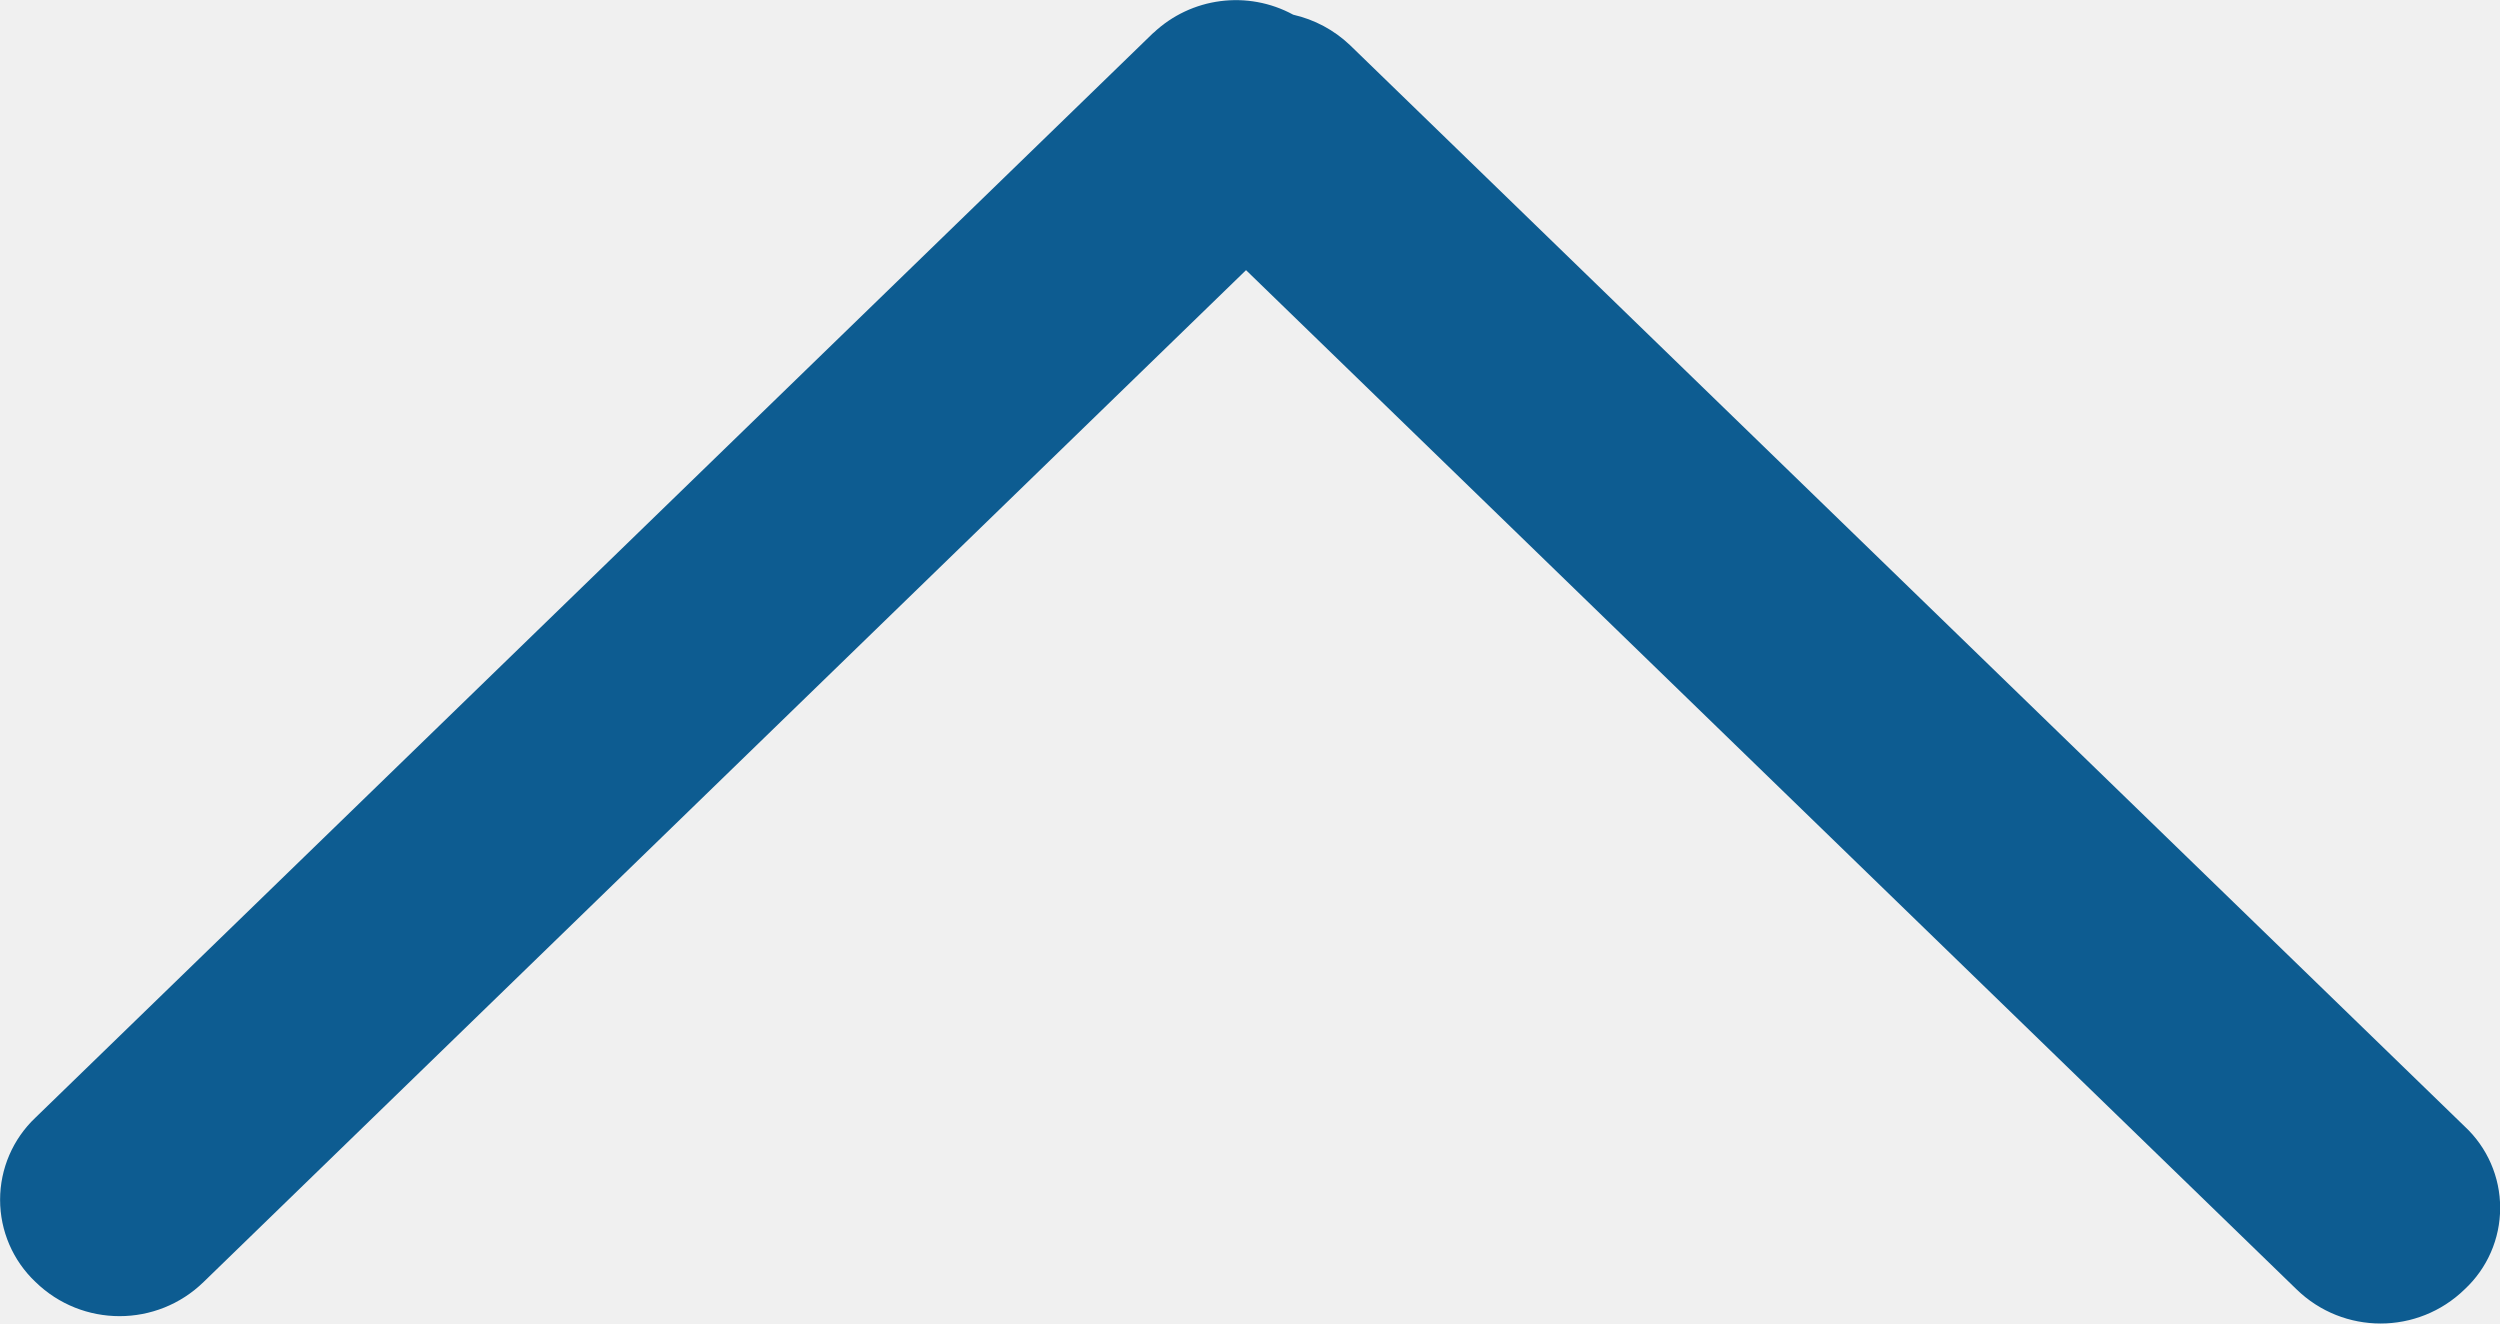
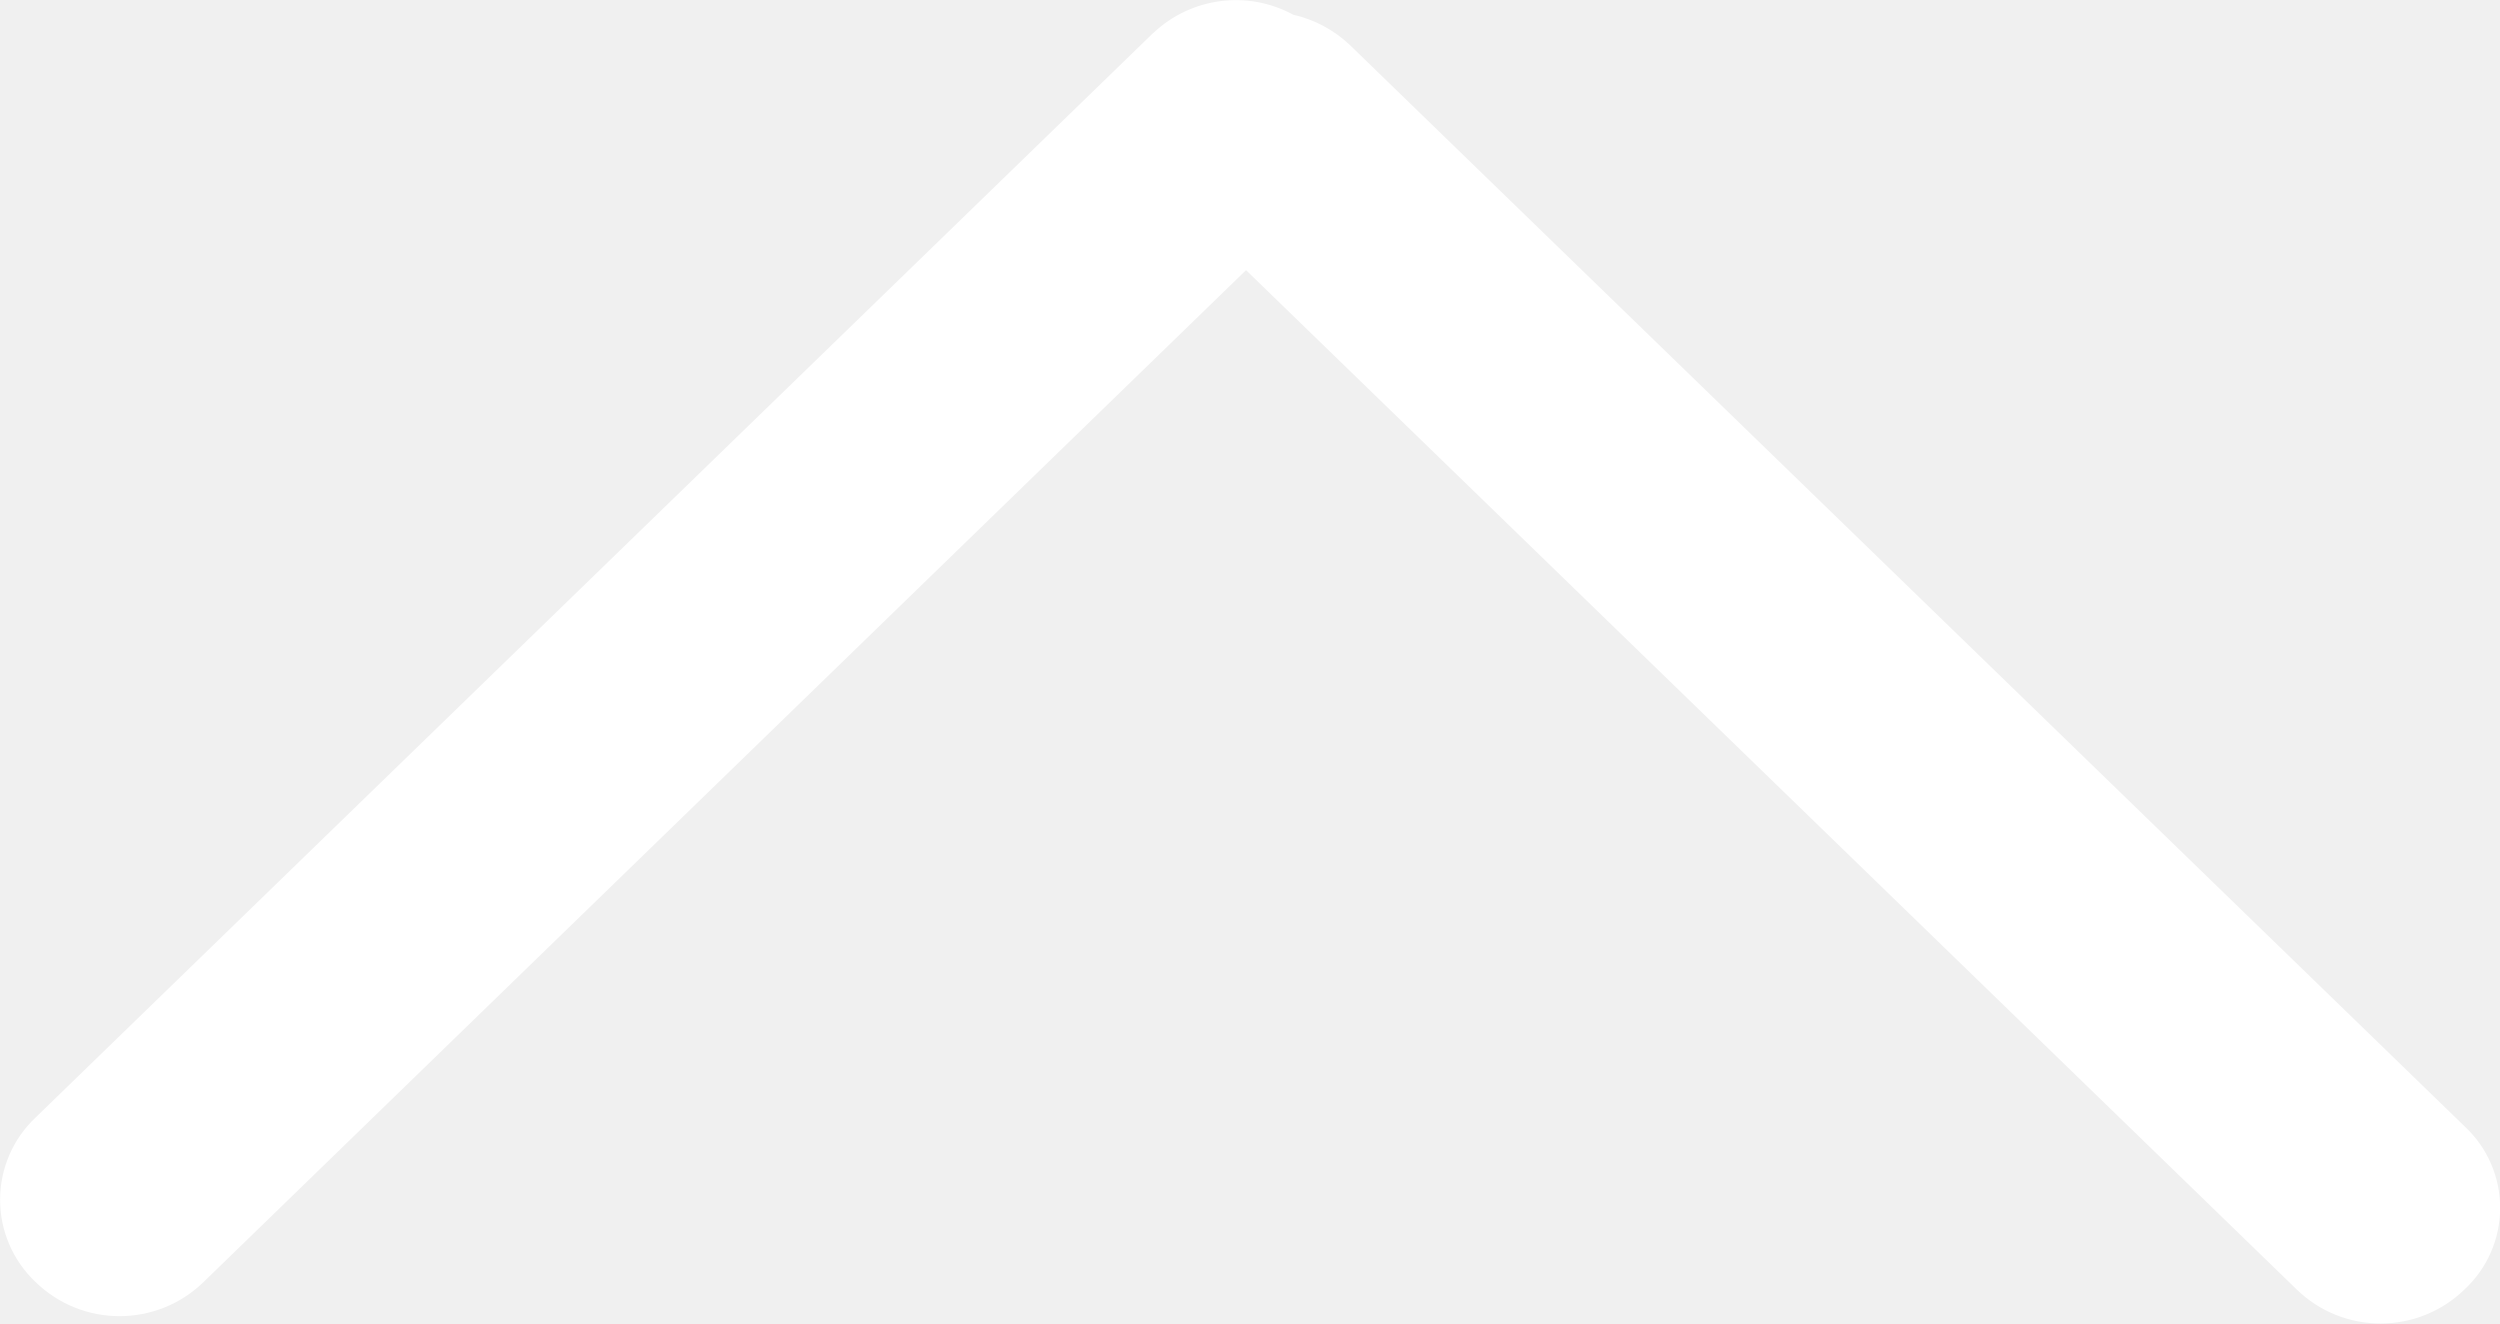
<svg xmlns="http://www.w3.org/2000/svg" width="17" height="9" viewBox="0 0 17 9">
  <defs>
-     <style>.a{fill:#0d5c91;}</style>
+     <style>.a{fill:#FFFFFF;}</style>
  </defs>
  <g transform="translate(0 9) rotate(-90)">
    <path class="a" d="M8.777,7.843,1.4.241a.769.769,0,0,0-1.117,0,.819.819,0,0,0,0,1.144L7.163,8.473.233,15.616a.819.819,0,0,0,0,1.144.756.756,0,0,0,1.107,0L8.694,9.179A.825.825,0,0,0,8.9,8.794a.817.817,0,0,0-.124-.951Z" />
  </g>
</svg>
